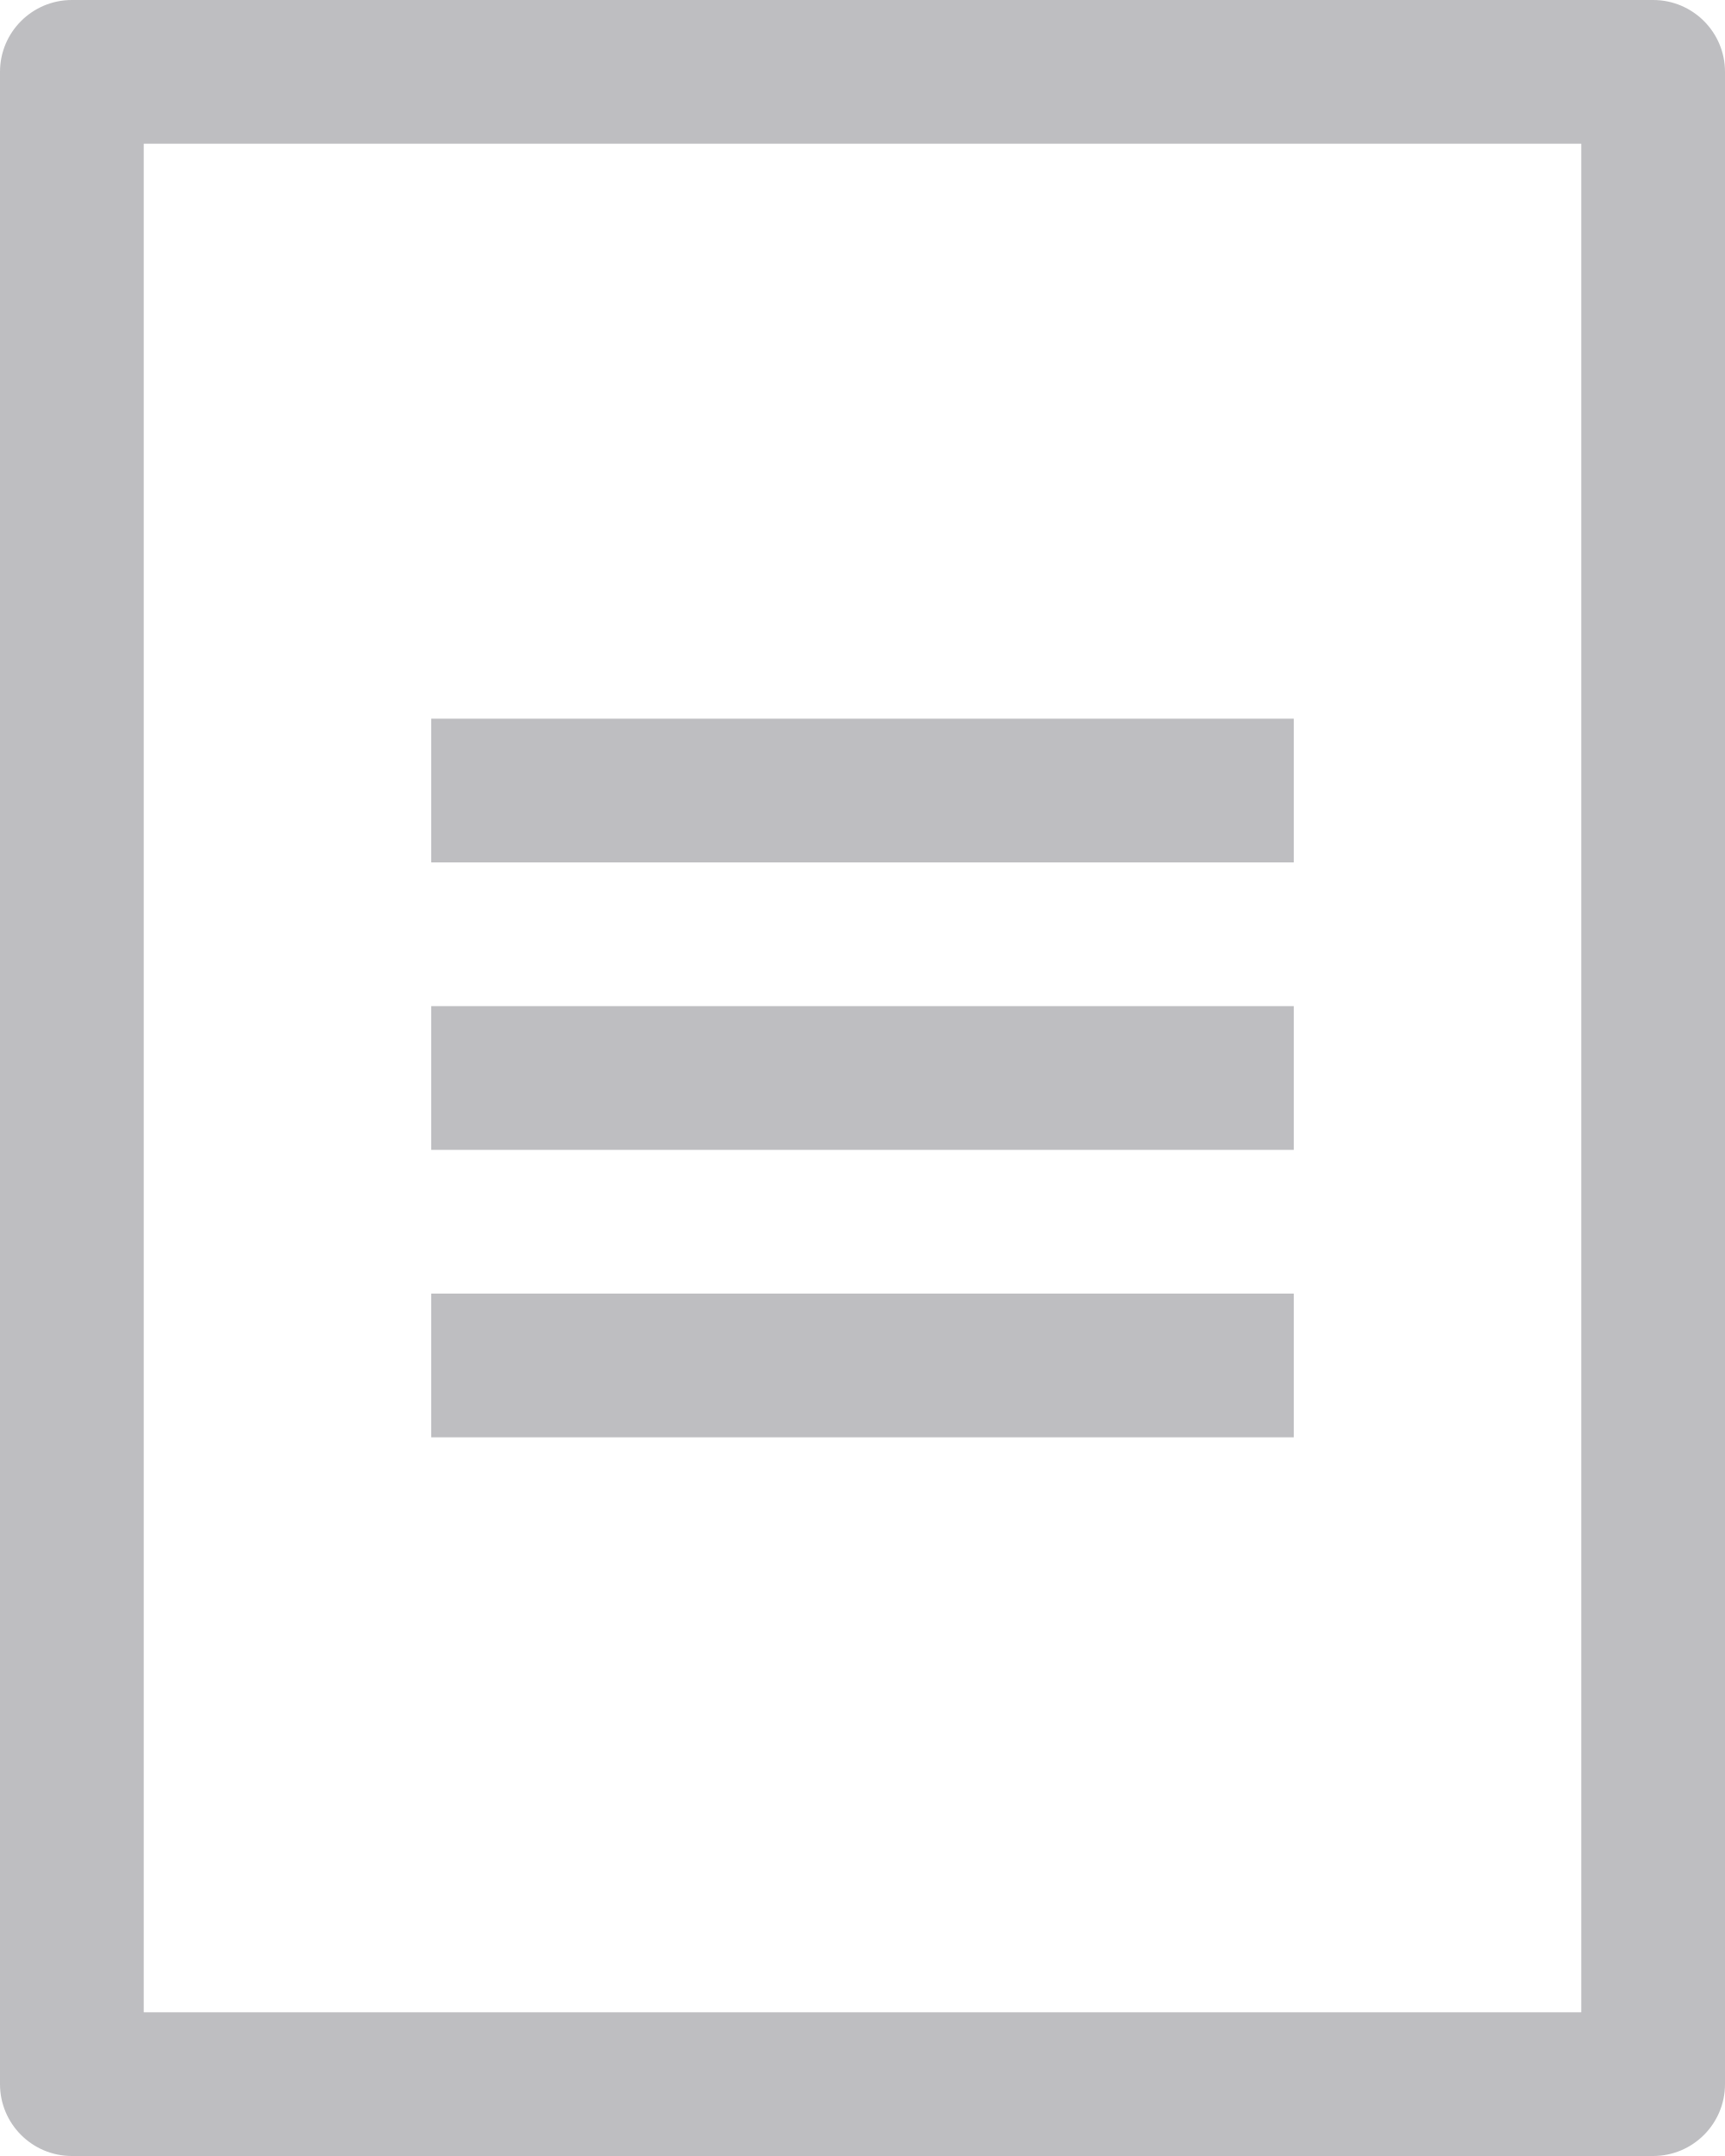
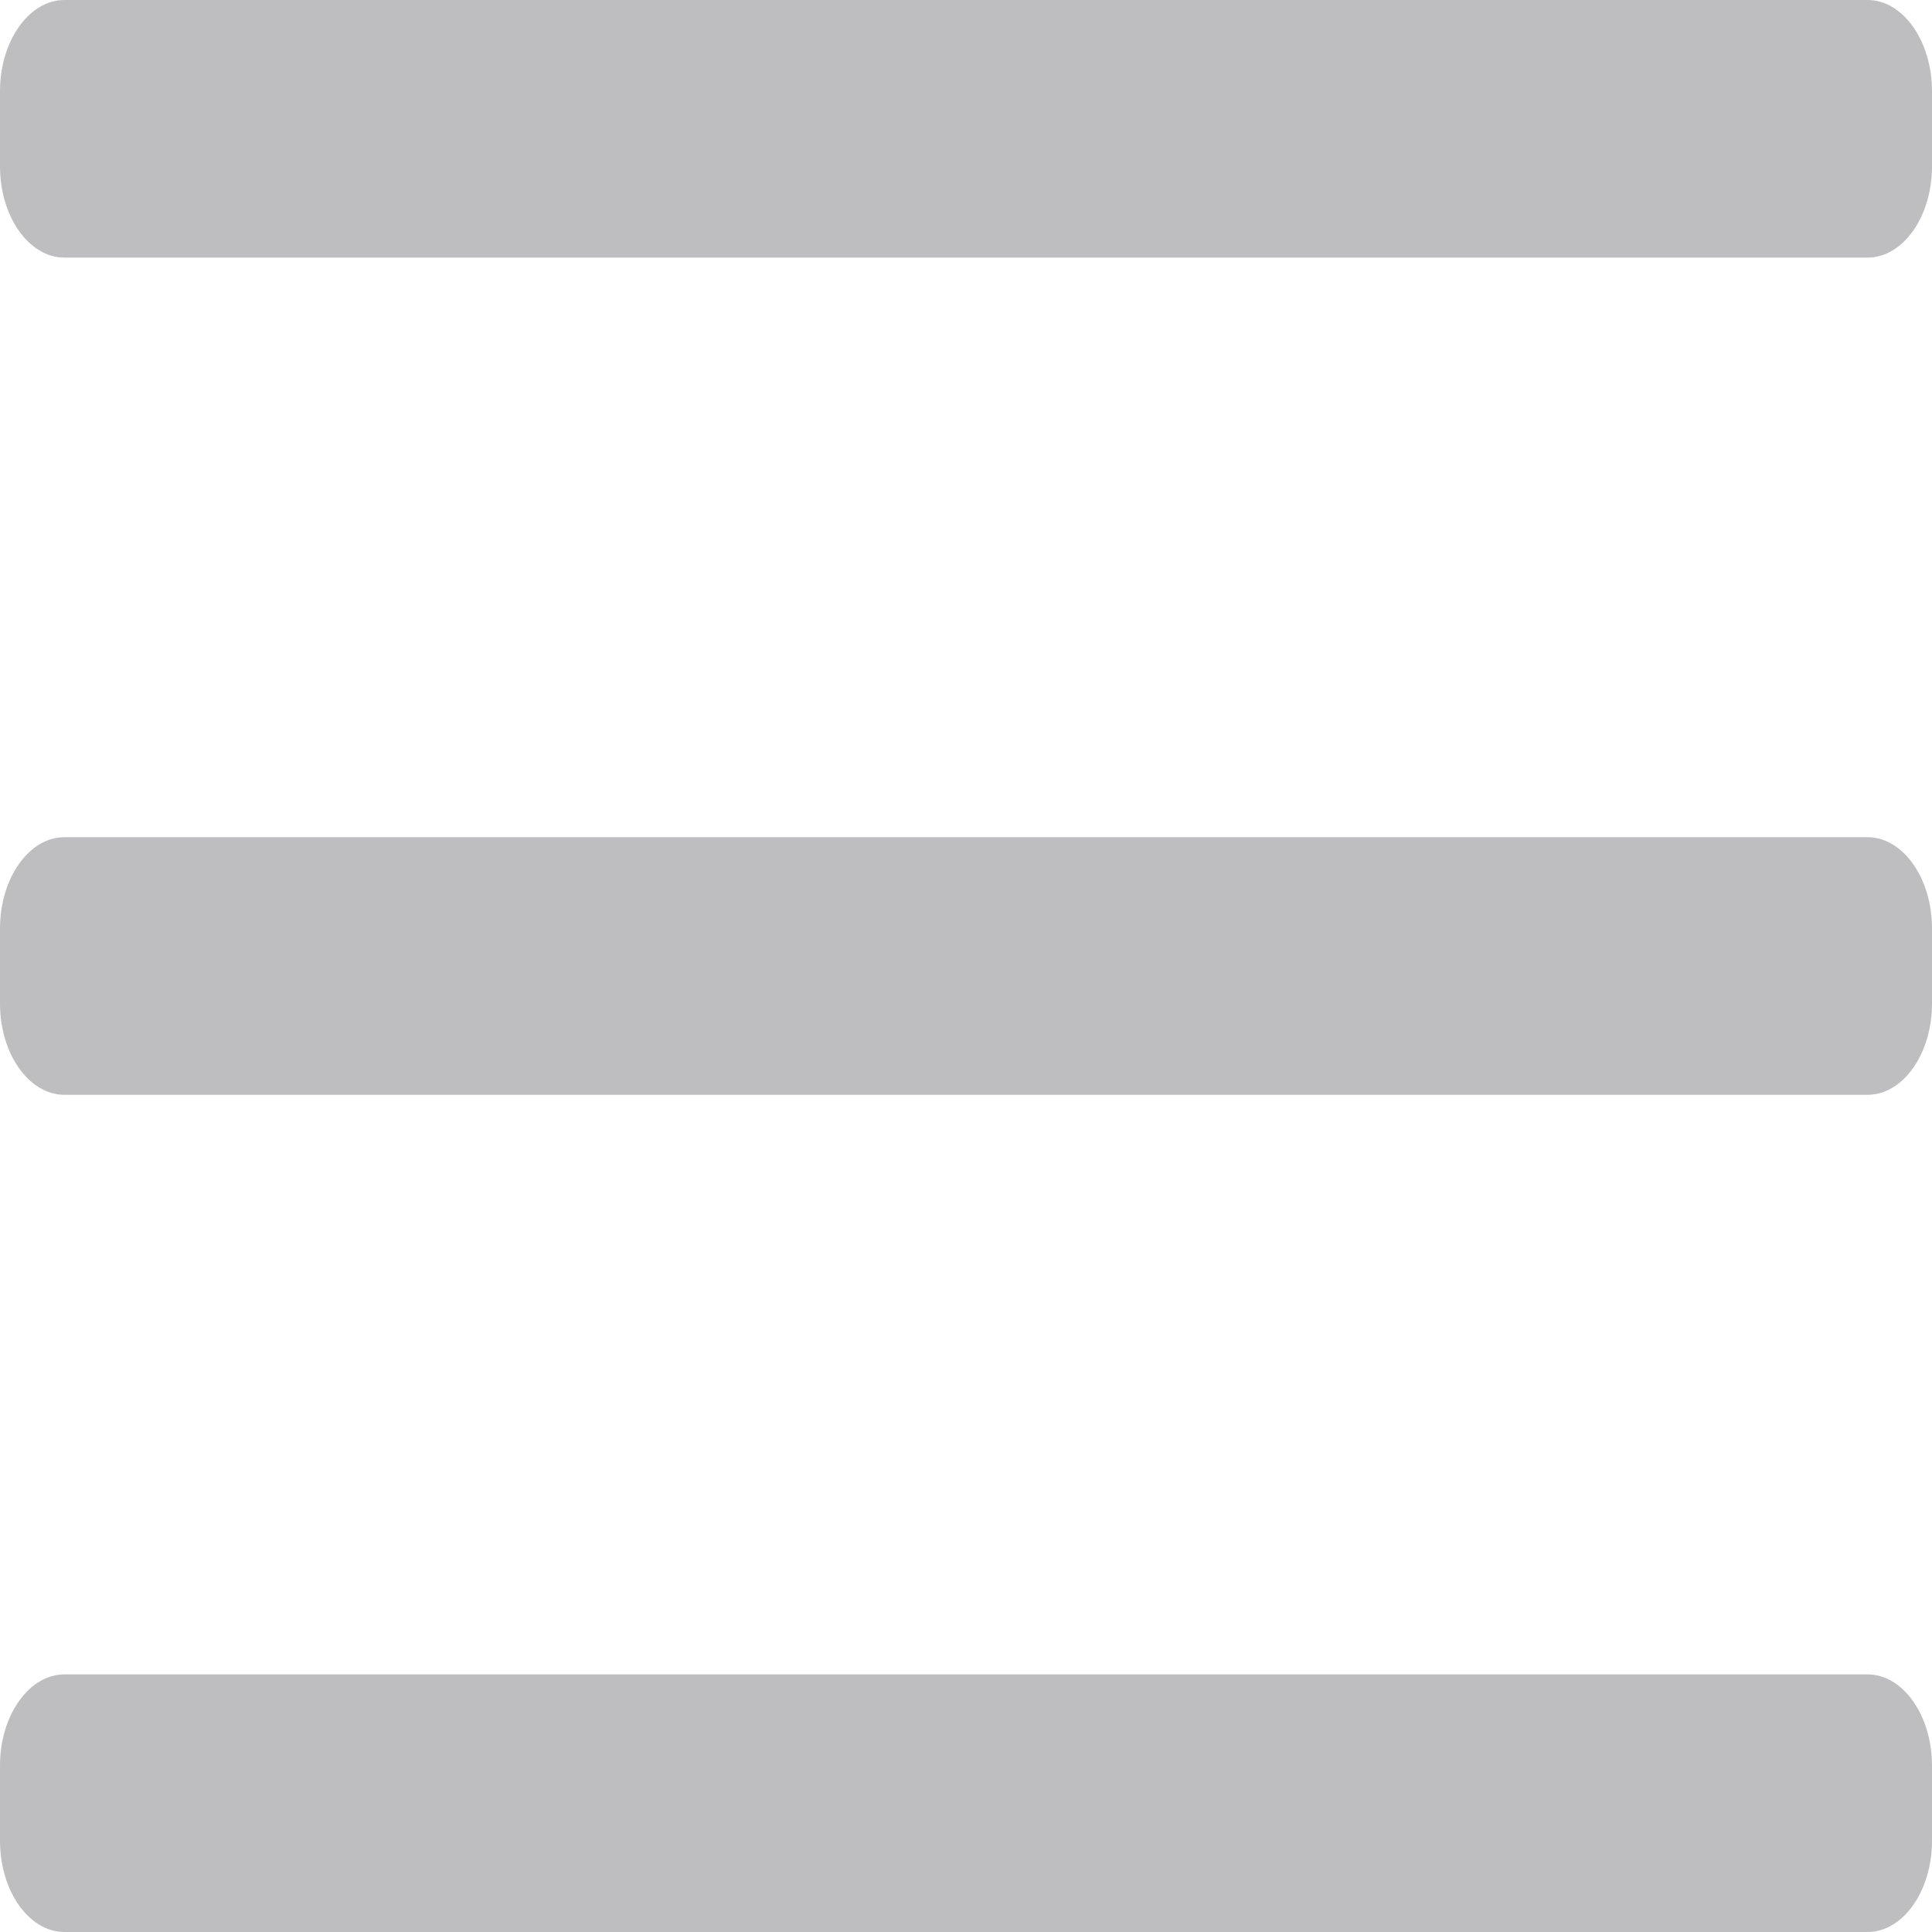
- <svg xmlns="http://www.w3.org/2000/svg" version="1.1" x="0px" y="0px" width="24px" height="30px" viewBox="0 0 24 30" enable-background="new 0 0 24 30" xml:space="preserve">
-   <path fill="#bebec1" d="M23,0H1C0.448,0,0,0.448,0,1v28c0,0.552,0.448,1,1,1h22c0.552,0,1-0.448,1-1V1C24,0.448,23.552,0,23,0z M22,28H2V2h20V28z M18,20H6v-2h12V20z M18,16H6v-2h12V16z M18,12H6v-2h12V12z" />
+ <svg xmlns="http://www.w3.org/2000/svg" version="1.1" x="0px" y="0px" width="30px" height="30px" viewBox="0 0 30 30" enable-background="new 0 0 30 30" xml:space="preserve">
+   <g fill="#bebec1">
+     <path d="M30,15.585C30,16.364,29.55,17,29,17H1c-0.55,0-1-0.636-1-1.415v-1.169C0,13.639,0.45,13,1,13h28 c0.55,0,1,0.637,1,1.416V15.585z" />
+     <path d="M30,2.584C30,3.363,29.55,4,29,4H1C0.45,4,0,3.363,0,2.584V1.416C0,0.637,0.45,0,1,0h28 c0.55,0,1,0.637,1,1.416V2.584z" />
+     <path d="M30,28.583C30,29.364,29.55,30,29,30H1c-0.55,0-1-0.636-1-1.417v-1.169C0,26.638,0.45,26,1,26h28 c0.55,0,1,0.638,1,1.417V28.583z" />
+   </g>
</svg>
